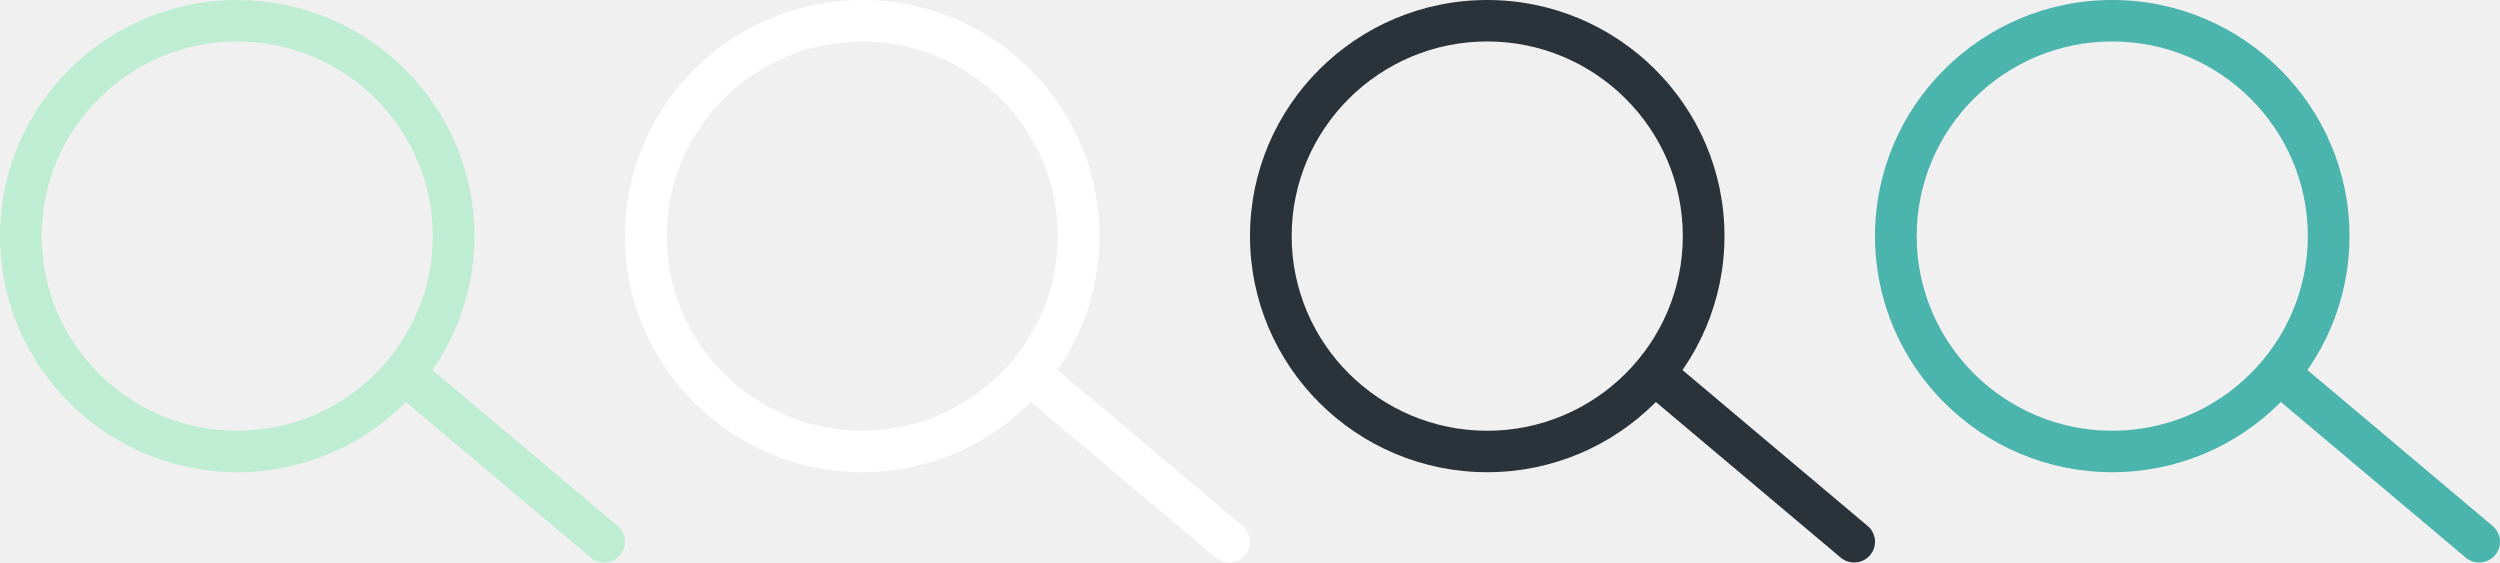
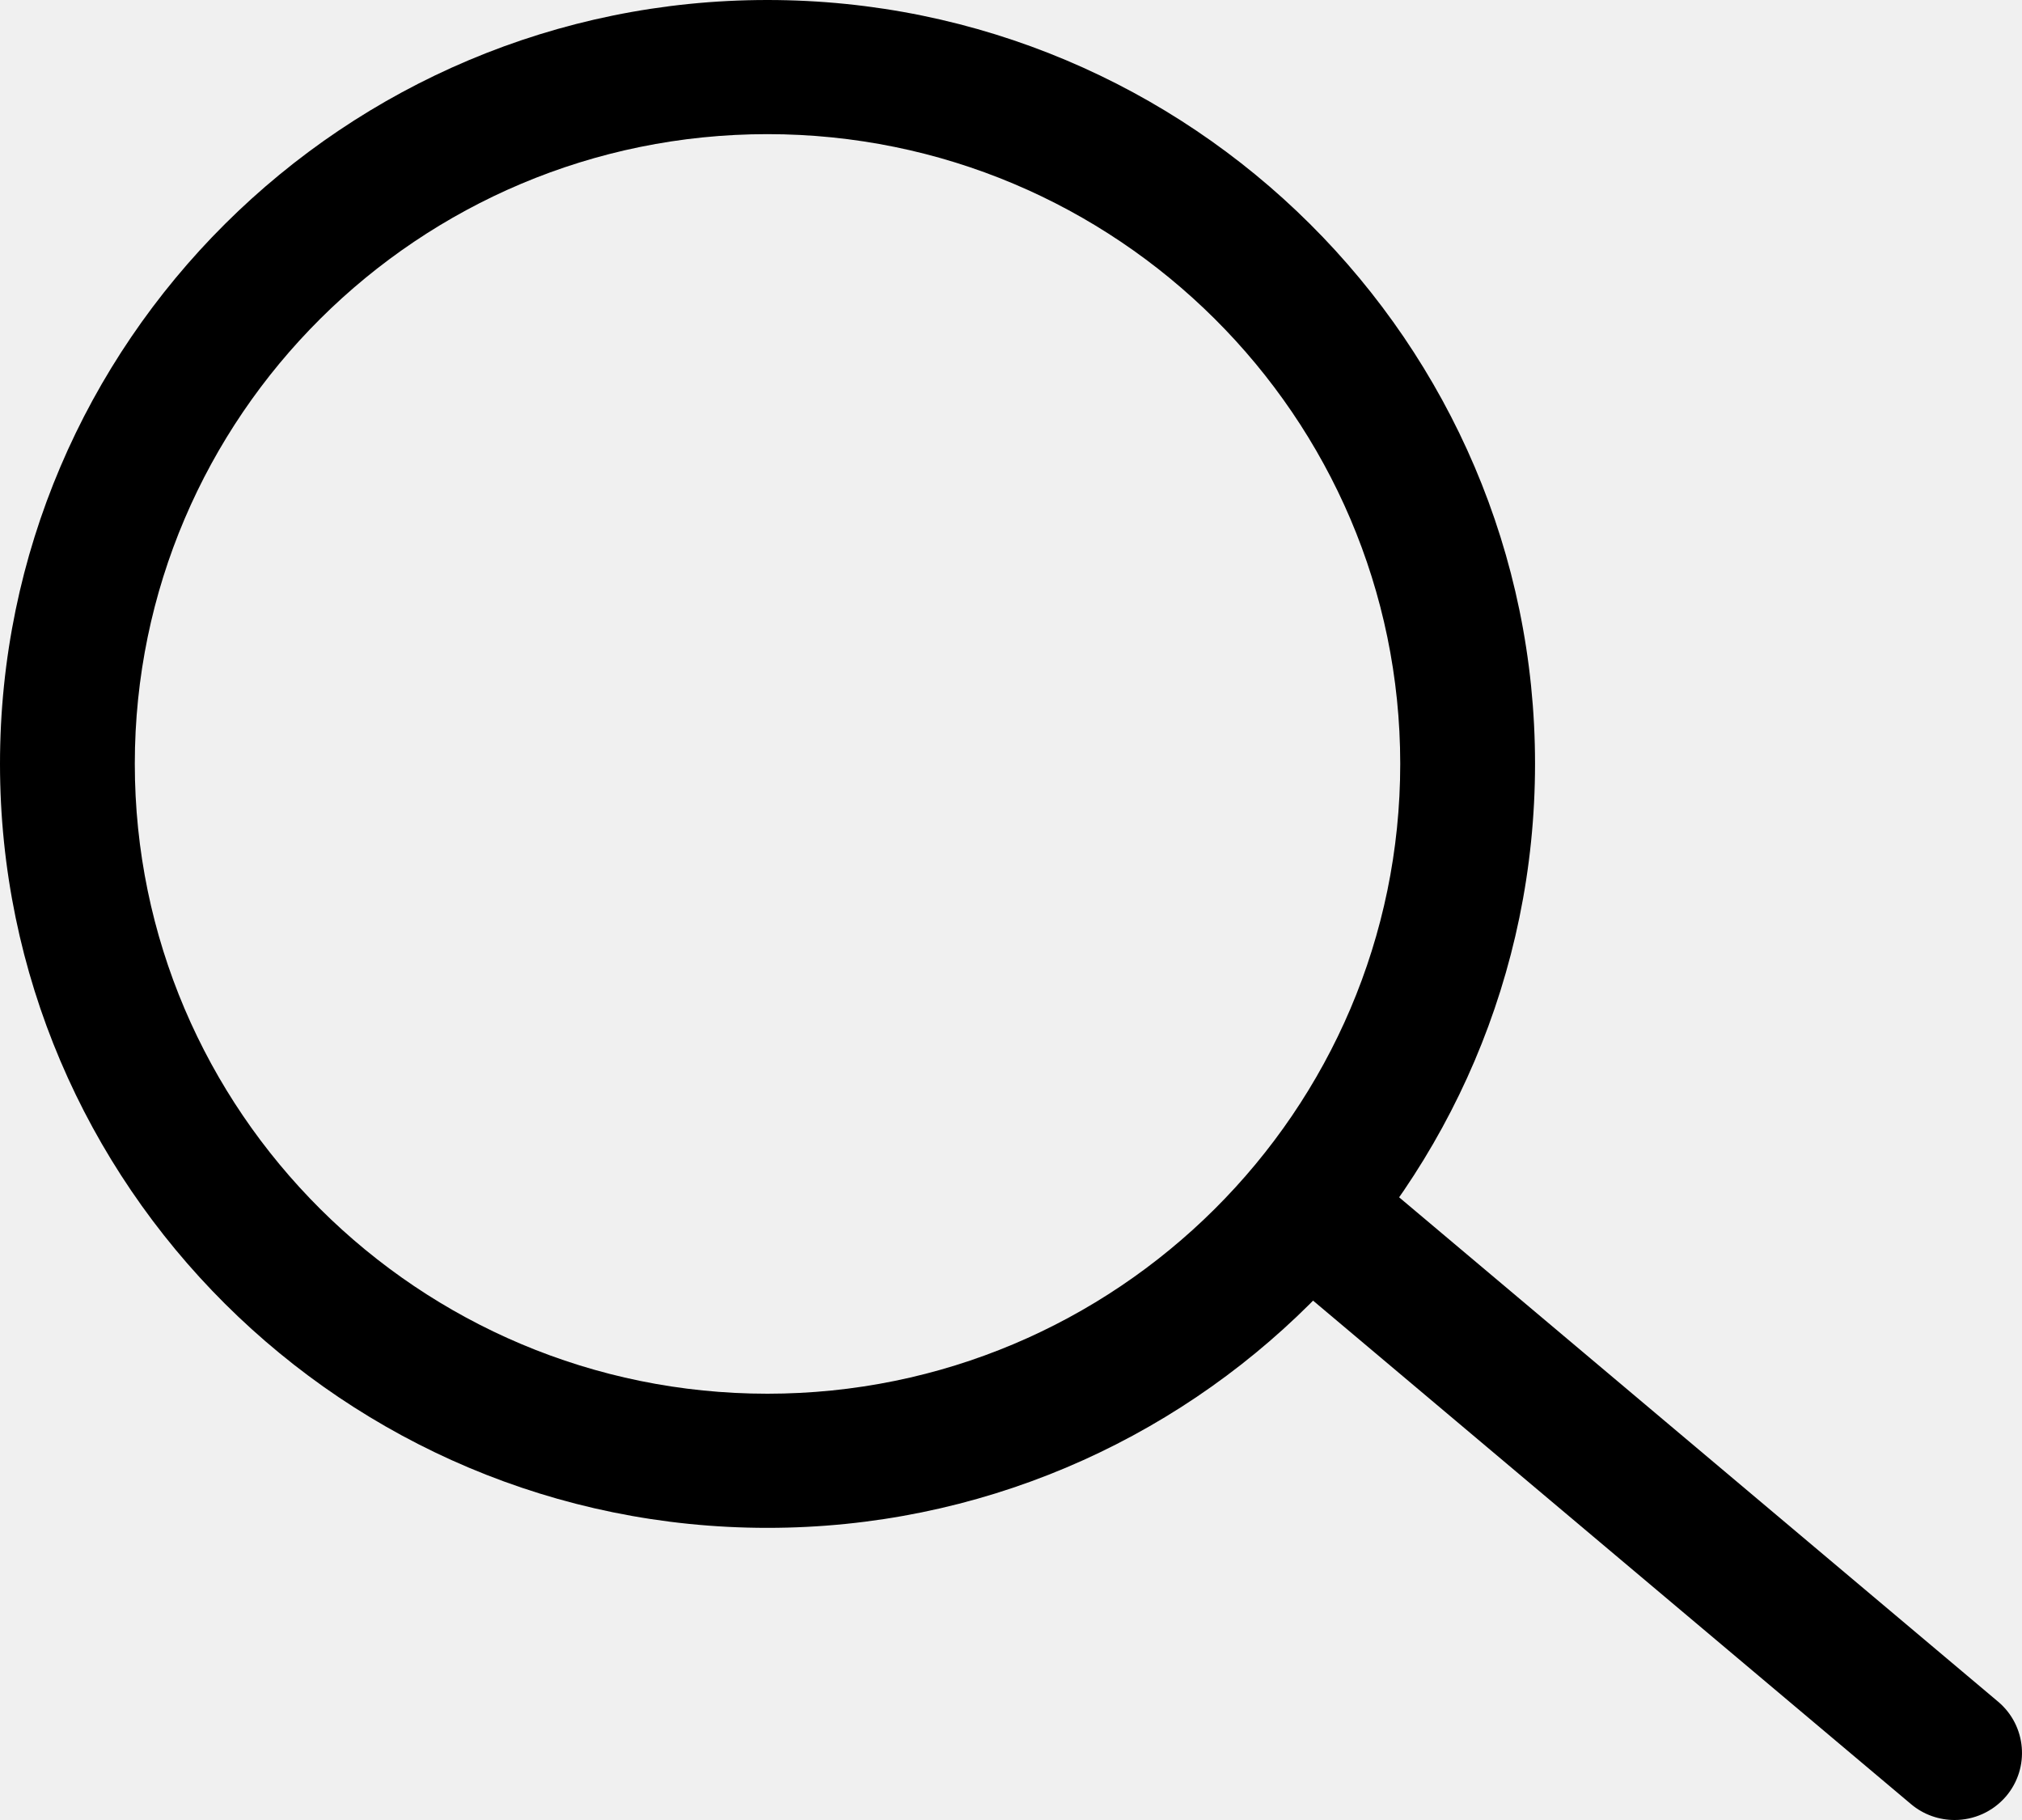
- <svg xmlns="http://www.w3.org/2000/svg" version="1.1" id="Слой_1" x="0px" y="0px" width="120px" height="27px" viewBox="0 0 120 27" enable-background="new 0 0 120 27" xml:space="preserve">
+ <svg xmlns="http://www.w3.org/2000/svg" version="1.1" id="Слой_1" x="0px" y="0px" width="30px" height="27px" viewBox="0 0 30 27" enable-background="new 0 0 30 27" xml:space="preserve">
  <g>
    <g>
      <g>
        <g>
-           <path fill="#BEEDD3" d="M11.386,22.666C5.107,22.666,0,17.581,0,11.331C0,5.083,5.107,0,11.386,0      c6.28,0,11.389,5.083,11.389,11.331C22.774,17.581,17.666,22.666,11.386,22.666z M11.386,1.99C6.21,1.99,2,6.181,2,11.331      c0,5.153,4.21,9.345,9.386,9.345c5.177,0,9.389-4.192,9.389-9.345C20.774,6.181,16.563,1.99,11.386,1.99z" />
+           <path fill="#000" d="M11.386,22.666C5.107,22.666,0,17.581,0,11.331C0,5.083,5.107,0,11.386,0      c6.28,0,11.389,5.083,11.389,11.331C22.774,17.581,17.666,22.666,11.386,22.666z M11.386,1.99C6.21,1.99,2,6.181,2,11.331      c0,5.153,4.21,9.345,9.386,9.345c5.177,0,9.389-4.192,9.389-9.345C20.774,6.181,16.563,1.99,11.386,1.99z" />
        </g>
        <g>
-           <path fill="#BEEDD3" d="M29,27c-0.228,0-0.458-0.077-0.646-0.235l-9.421-7.932c-0.421-0.355-0.474-0.983-0.118-1.403      c0.357-0.42,0.988-0.471,1.41-0.117l9.421,7.932c0.421,0.355,0.474,0.983,0.118,1.403C29.565,26.88,29.284,27,29,27z" />
-         </g>
-       </g>
-       <g>
-         <g>
-           <path fill="#FFFFFF" d="M41.386,22.666C35.107,22.666,30,17.581,30,11.331C30,5.083,35.107,0,41.386,0      c6.28,0,11.389,5.083,11.389,11.331C52.774,17.581,47.666,22.666,41.386,22.666z M41.386,1.99C36.21,1.99,32,6.181,32,11.331      c0,5.153,4.21,9.345,9.386,9.345c5.177,0,9.389-4.192,9.389-9.345C50.774,6.181,46.563,1.99,41.386,1.99z" />
-         </g>
-         <g>
-           <path fill="#FFFFFF" d="M59,27c-0.228,0-0.458-0.077-0.646-0.235l-9.421-7.932c-0.421-0.355-0.474-0.983-0.118-1.403      c0.357-0.42,0.988-0.471,1.41-0.117l9.421,7.932c0.421,0.355,0.474,0.983,0.118,1.403C59.565,26.88,59.284,27,59,27z" />
-         </g>
-       </g>
-     </g>
-     <g>
-       <g>
-         <g>
-           <g>
-             <path fill="#2A323A" d="M71.386,22.666C65.107,22.666,60,17.581,60,11.331C60,5.083,65.107,0,71.386,0       c6.28,0,11.389,5.083,11.389,11.331C82.774,17.581,77.666,22.666,71.386,22.666z M71.386,1.99C66.21,1.99,62,6.181,62,11.331       c0,5.153,4.21,9.345,9.386,9.345c5.177,0,9.389-4.192,9.389-9.345C80.774,6.181,76.563,1.99,71.386,1.99z" />
-           </g>
-           <g>
-             <path fill="#2A323A" d="M89,27c-0.228,0-0.458-0.077-0.646-0.235l-9.421-7.932c-0.421-0.355-0.474-0.983-0.118-1.403       c0.357-0.42,0.988-0.471,1.41-0.117l9.421,7.932c0.421,0.355,0.474,0.983,0.118,1.403C89.565,26.88,89.284,27,89,27z" />
-           </g>
-         </g>
-       </g>
-       <g>
-         <g>
-           <g>
-             <path fill="#4BB4AC" d="M101.386,22.666C95.107,22.666,90,17.581,90,11.331C90,5.083,95.107,0,101.386,0       c6.28,0,11.389,5.083,11.389,11.331C112.774,17.581,107.666,22.666,101.386,22.666z M101.386,1.99       C96.21,1.99,92,6.181,92,11.331c0,5.153,4.21,9.345,9.386,9.345c5.177,0,9.389-4.192,9.389-9.345       C110.774,6.181,106.563,1.99,101.386,1.99z" />
-           </g>
-           <g>
-             <path fill="#4BB4AC" d="M119,27c-0.228,0-0.458-0.077-0.646-0.235l-9.421-7.932c-0.421-0.355-0.474-0.983-0.118-1.403       c0.357-0.42,0.988-0.471,1.41-0.117l9.421,7.932c0.421,0.355,0.474,0.983,0.118,1.403C119.565,26.88,119.284,27,119,27z" />
-           </g>
+           <path fill="#000" d="M29,27c-0.228,0-0.458-0.077-0.646-0.235l-9.421-7.932c-0.421-0.355-0.474-0.983-0.118-1.403      c0.357-0.42,0.988-0.471,1.41-0.117l9.421,7.932c0.421,0.355,0.474,0.983,0.118,1.403C29.565,26.88,29.284,27,29,27z" />
        </g>
      </g>
    </g>
  </g>
</svg>
